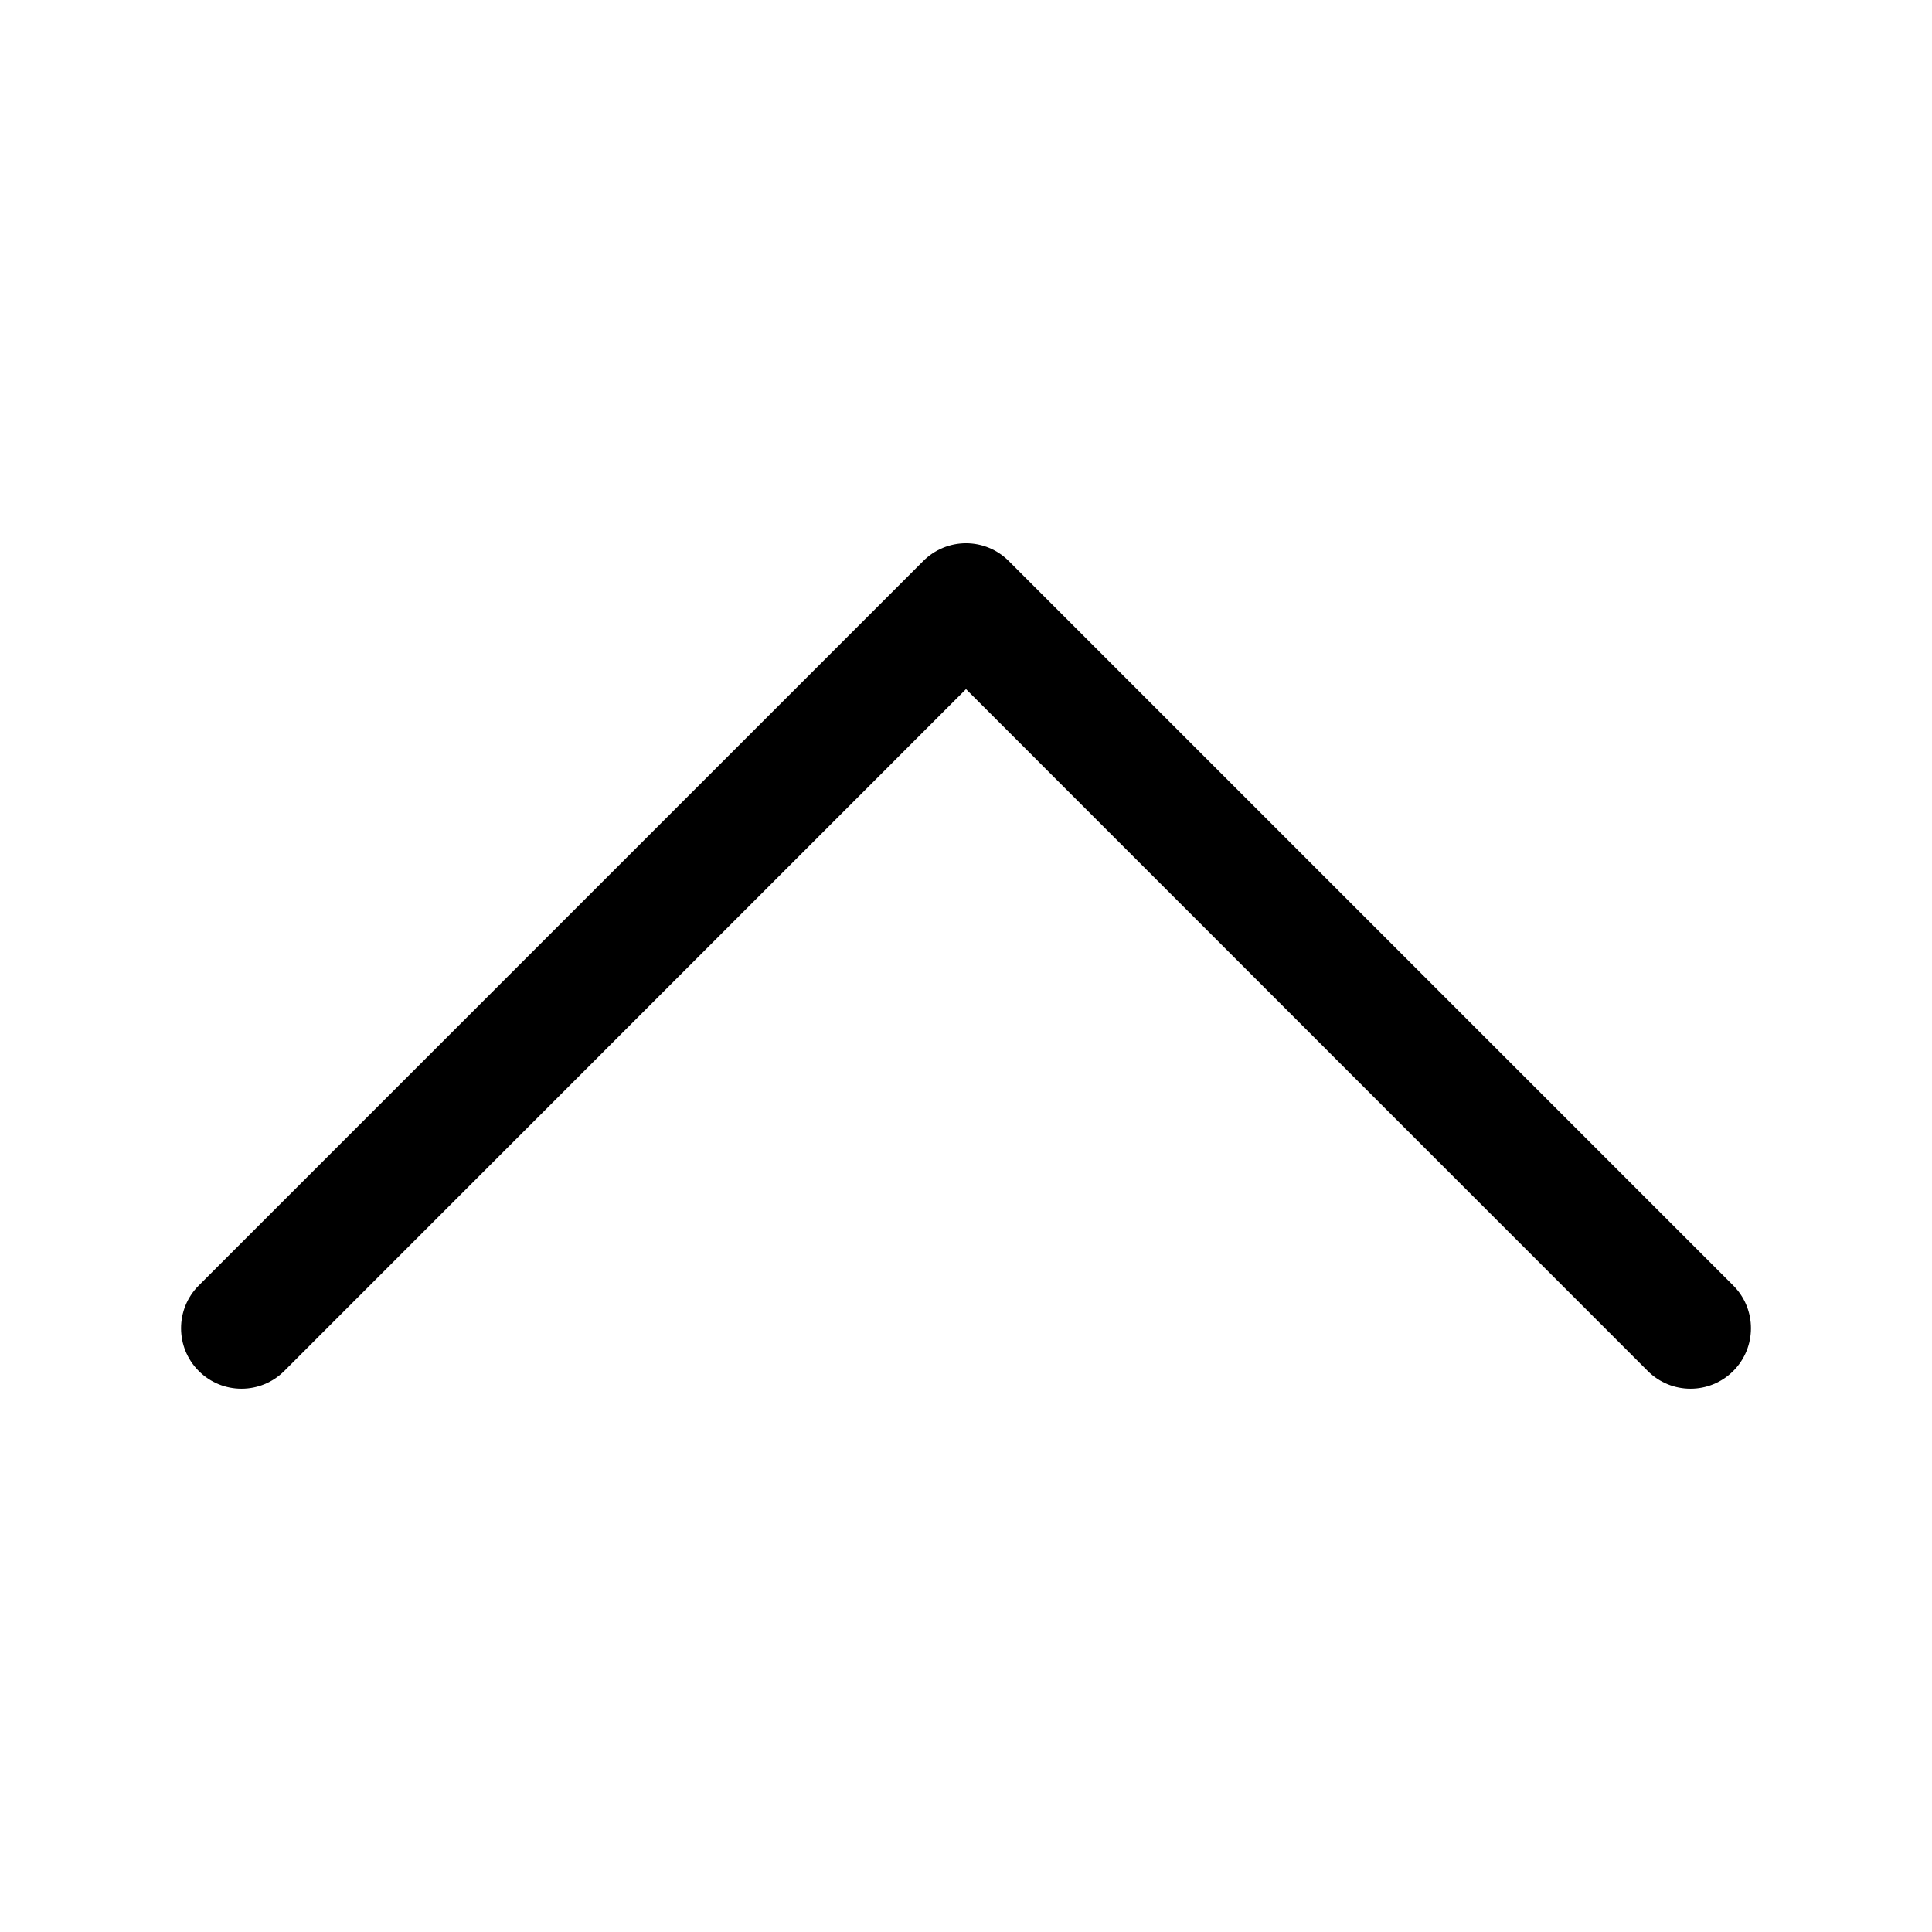
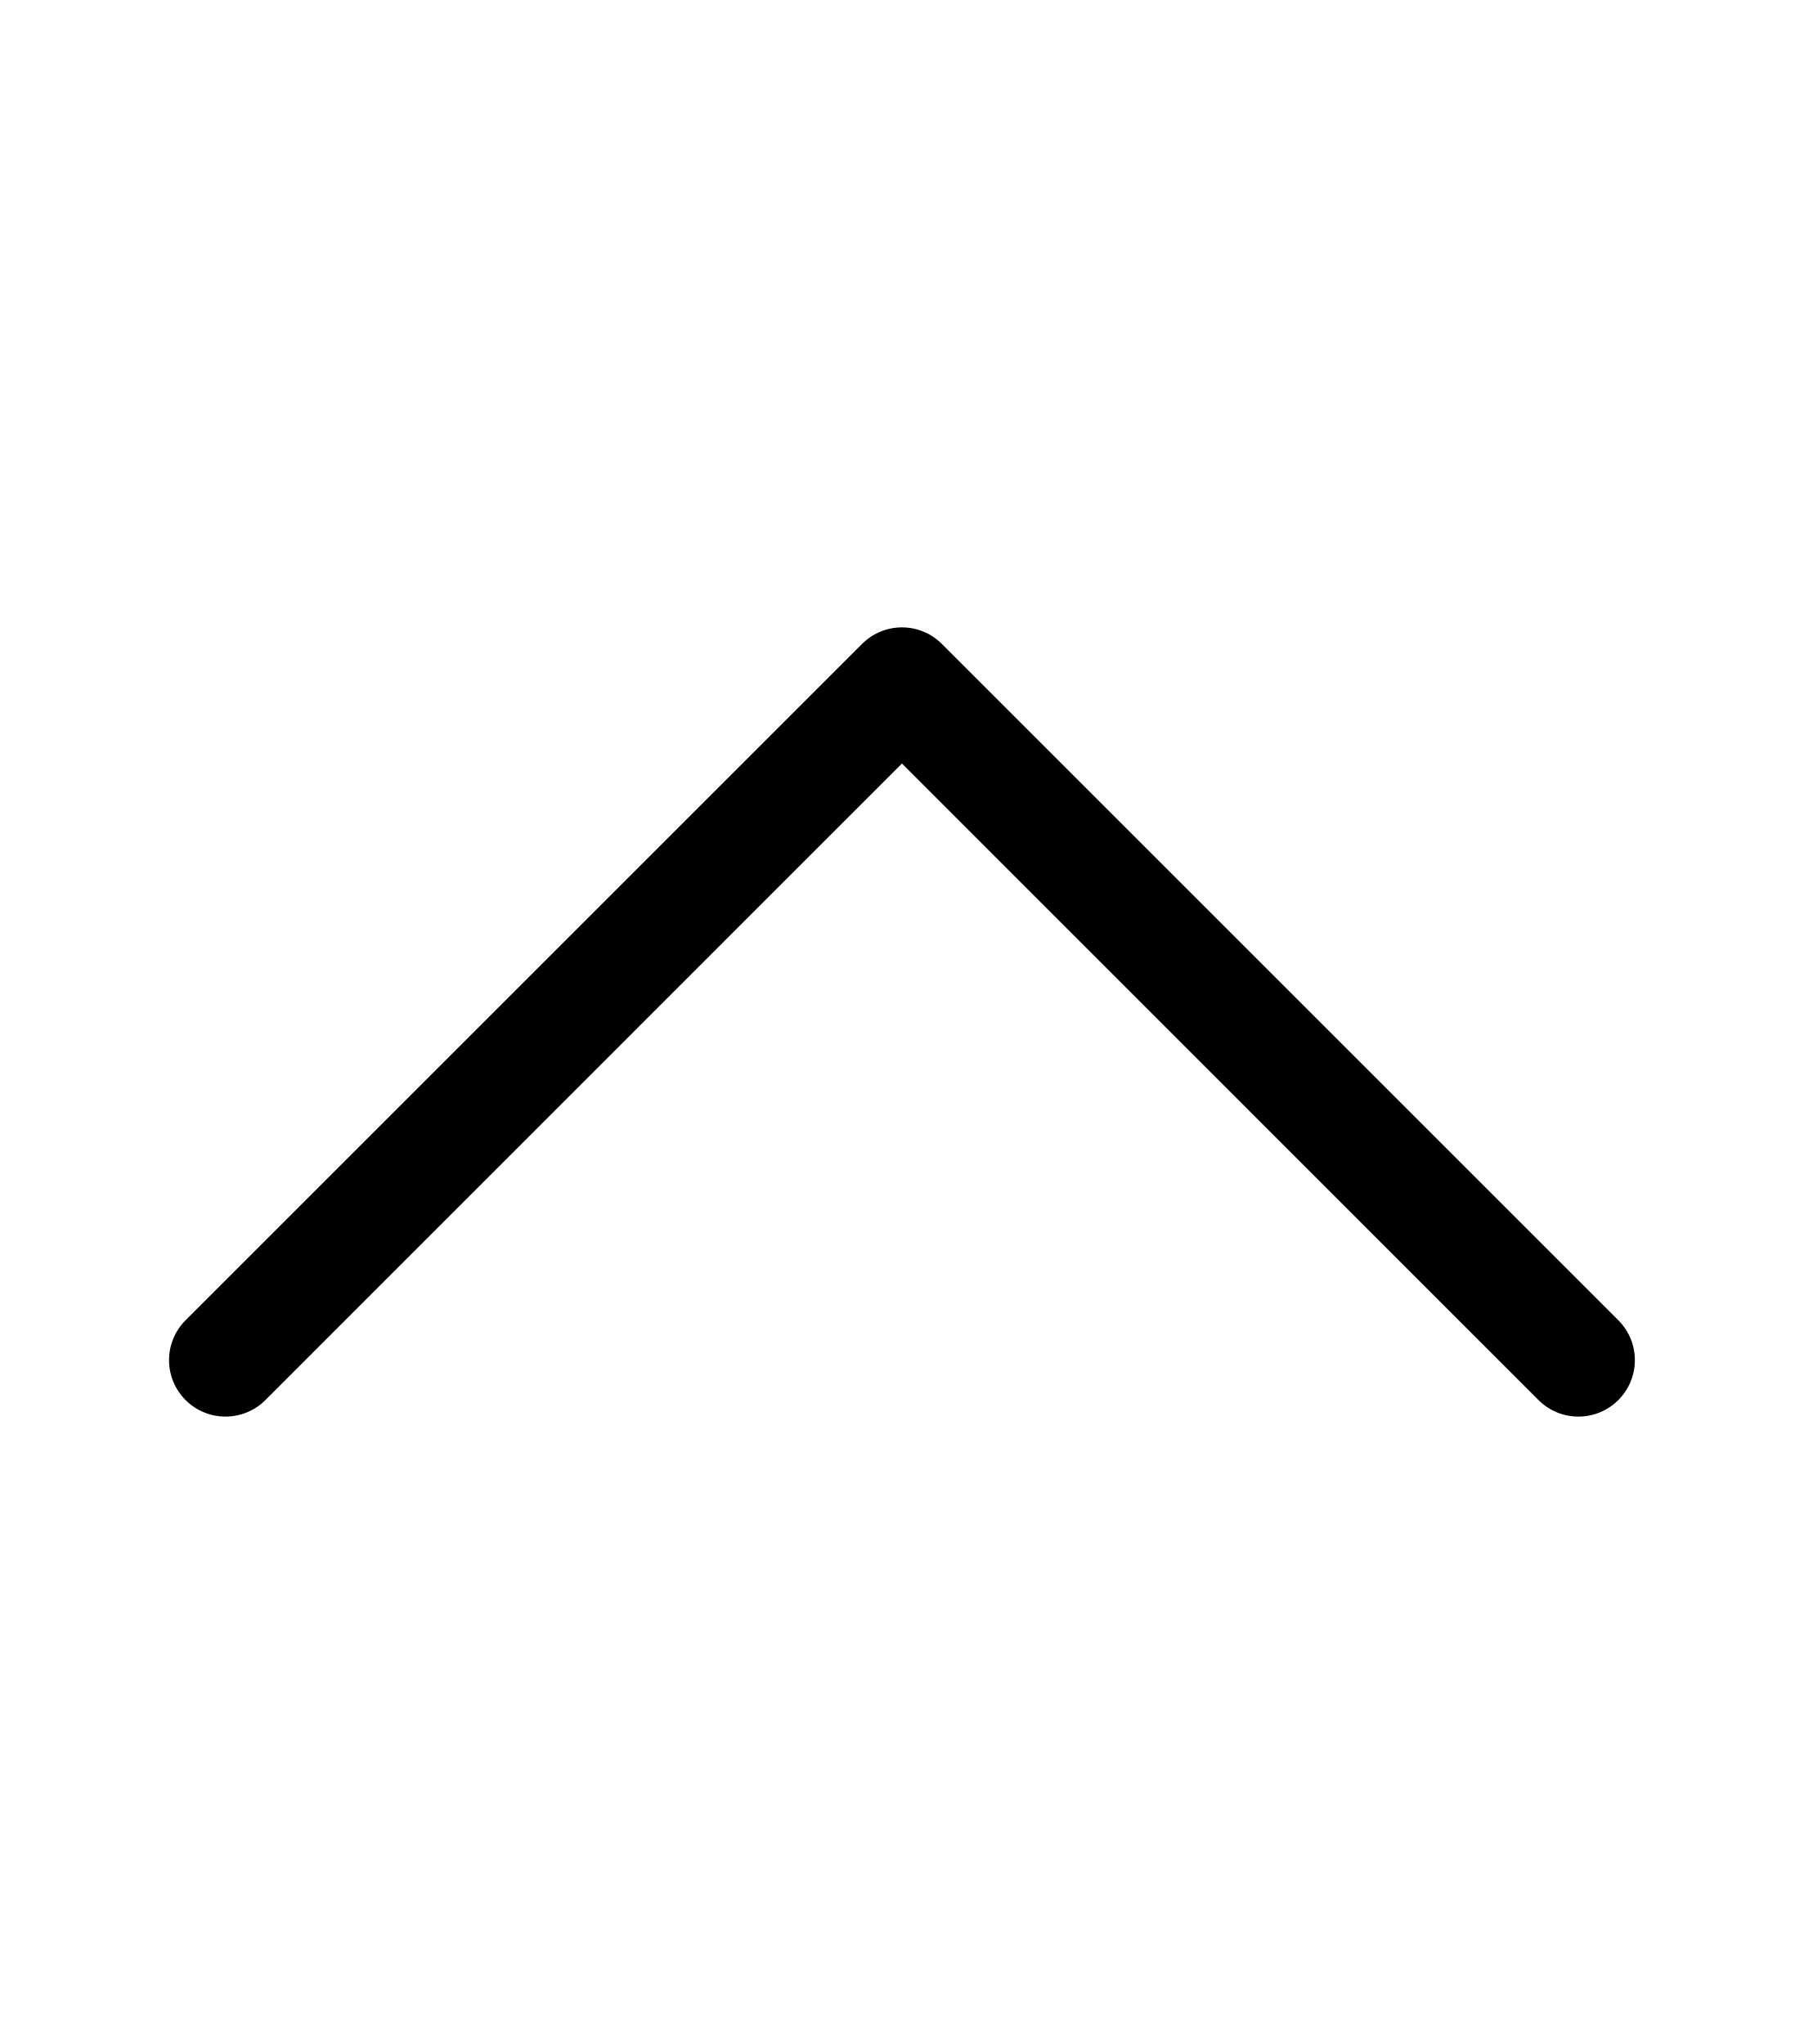
- <svg xmlns="http://www.w3.org/2000/svg" width="16" height="16" fill="currentColor" class="bi bi-chevron-up" viewBox="0 0 16 16">
+ <svg xmlns="http://www.w3.org/2000/svg" width="15" height="17" fill="currentColor" class="bi bi-chevron-up" viewBox="0 0 16 16">
  <path fill-rule="evenodd" d="M7.646 4.646a.5.5 0 0 1 .708 0l6 6a.5.5 0 0 1-.708.708L8 5.707l-5.646 5.647a.5.5 0 0 1-.708-.708z" />
</svg>
